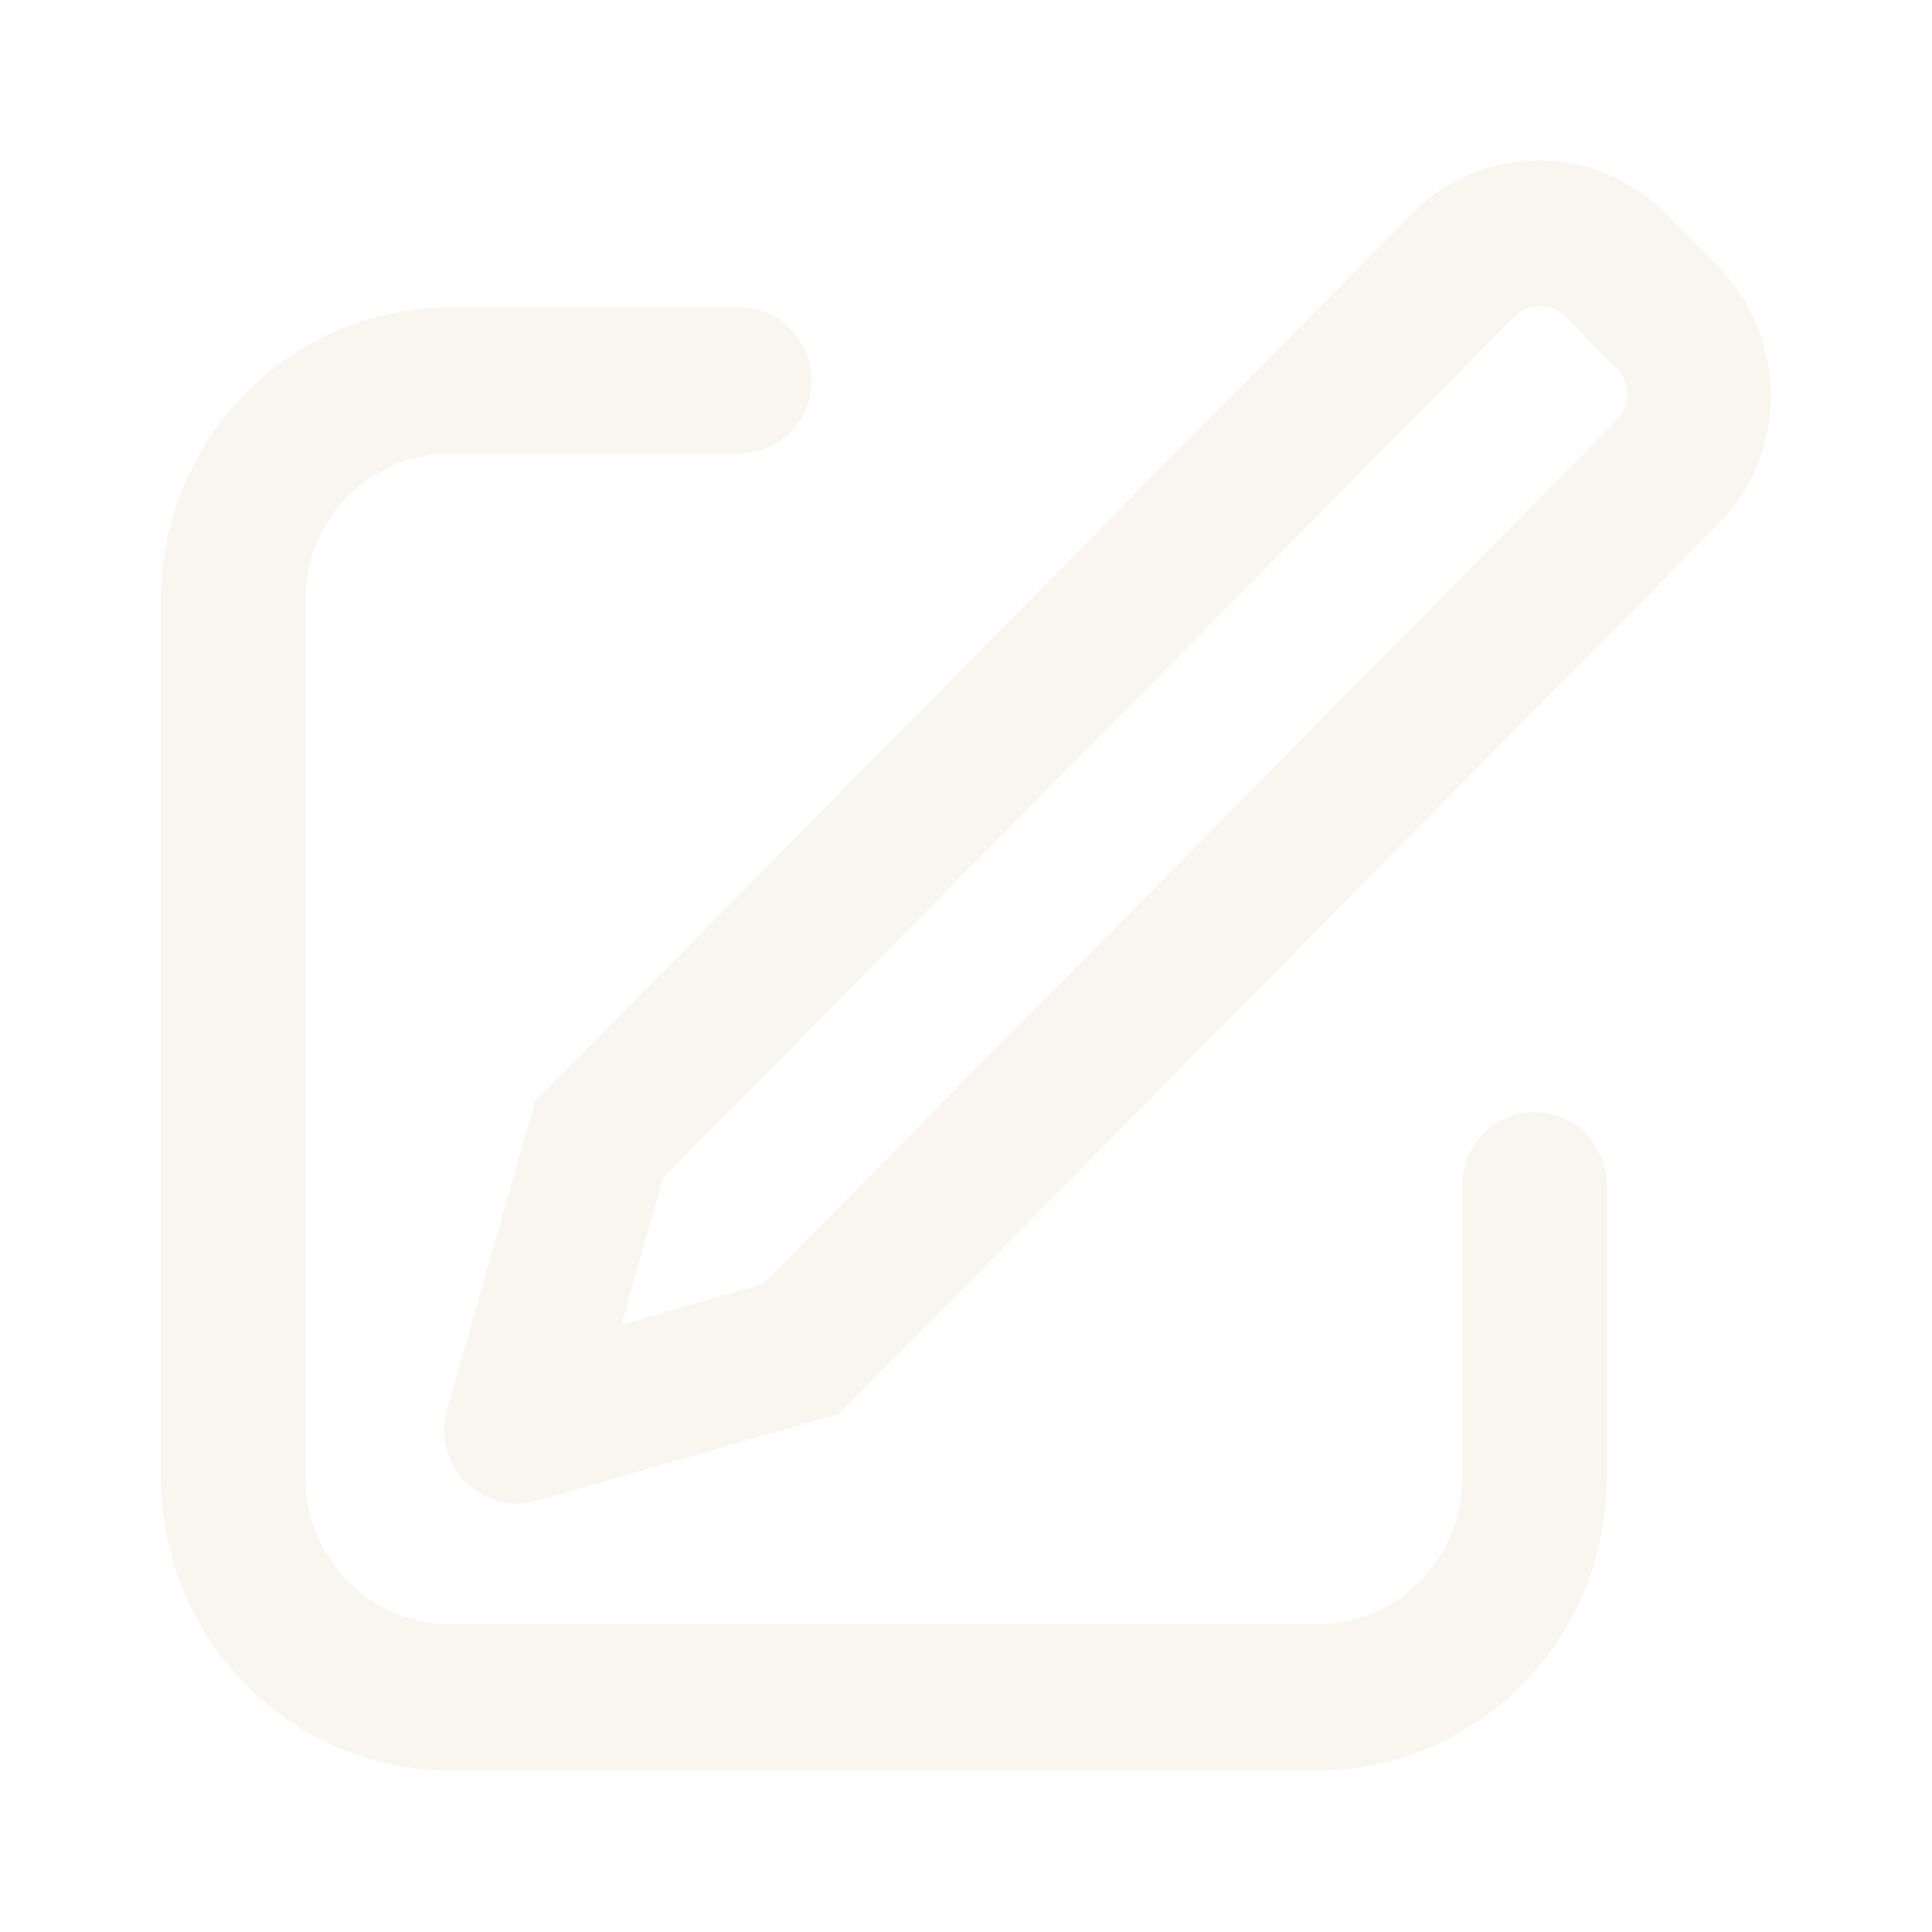
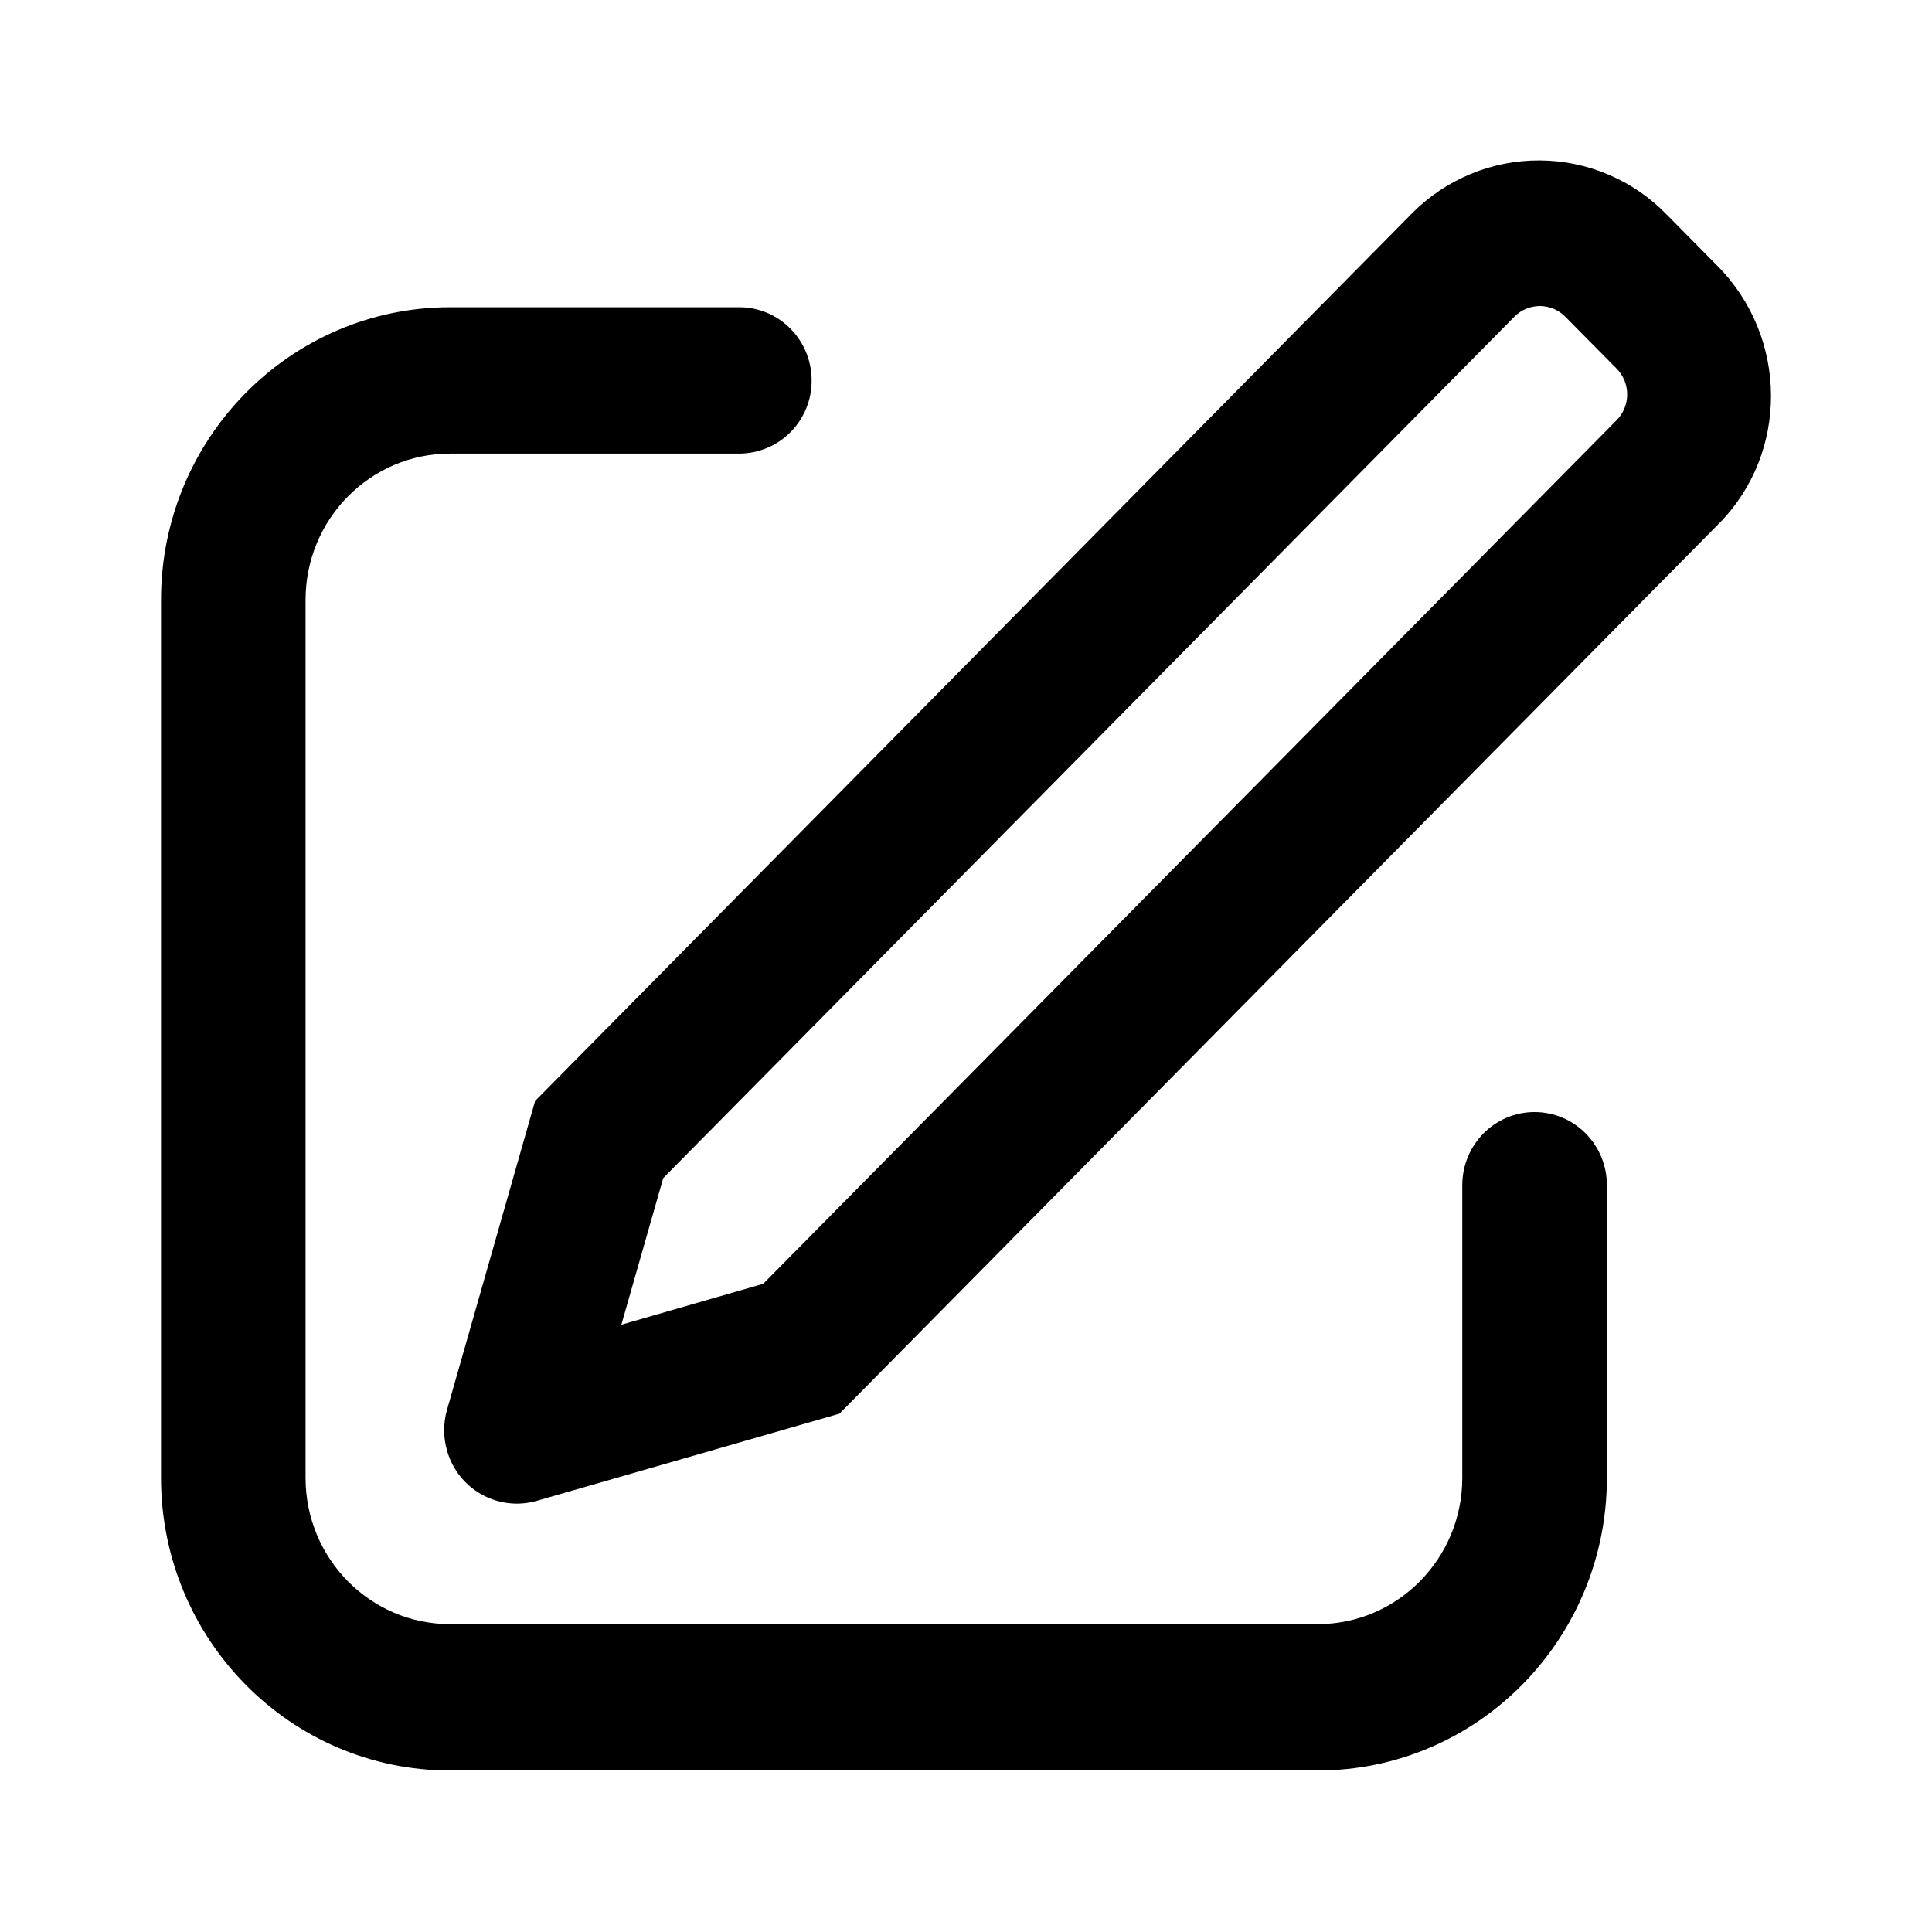
<svg xmlns="http://www.w3.org/2000/svg" width="32" height="32" viewBox="0 0 32 32" fill="none">
-   <path d="M10.293 21.941L12.641 21.264L26.779 6.957C26.89 6.843 26.952 6.69 26.951 6.53C26.951 6.37 26.887 6.217 26.775 6.104L25.928 5.248C25.873 5.192 25.808 5.147 25.736 5.116C25.663 5.086 25.586 5.07 25.508 5.069C25.429 5.069 25.351 5.084 25.279 5.114C25.206 5.144 25.14 5.188 25.085 5.244L10.985 19.513L10.292 21.94L10.293 21.941ZM27.604 3.552L28.451 4.409C29.619 5.592 29.629 7.5 28.472 8.671L13.904 23.415L8.885 24.86C8.579 24.946 8.251 24.907 7.974 24.751C7.696 24.595 7.492 24.336 7.405 24.029C7.341 23.809 7.34 23.575 7.403 23.355L8.863 18.235L23.392 3.529C23.668 3.251 23.997 3.031 24.36 2.881C24.722 2.731 25.11 2.655 25.502 2.657C25.895 2.659 26.282 2.739 26.643 2.893C27.004 3.046 27.331 3.271 27.604 3.552ZM12.245 5.089C12.907 5.089 13.443 5.632 13.443 6.301C13.444 6.46 13.414 6.616 13.354 6.763C13.294 6.91 13.206 7.043 13.095 7.156C12.984 7.268 12.852 7.358 12.706 7.419C12.56 7.48 12.403 7.512 12.245 7.513H7.456C6.133 7.513 5.061 8.599 5.061 9.936V24.477C5.061 25.816 6.133 26.901 7.456 26.901H21.824C23.147 26.901 24.22 25.816 24.22 24.477V19.631C24.22 18.961 24.756 18.419 25.417 18.419C26.079 18.419 26.615 18.961 26.615 19.632V24.477C26.615 27.155 24.469 29.325 21.824 29.325H7.456C4.811 29.325 2.667 27.155 2.667 24.477V9.936C2.667 7.26 4.811 5.089 7.456 5.089H12.245Z" fill="#F9F6F0" />
+   <path d="M10.293 21.941L12.641 21.264L26.779 6.957C26.89 6.843 26.952 6.69 26.951 6.53C26.951 6.37 26.887 6.217 26.775 6.104L25.928 5.248C25.873 5.192 25.808 5.147 25.736 5.116C25.663 5.086 25.586 5.07 25.508 5.069C25.429 5.069 25.351 5.084 25.279 5.114C25.206 5.144 25.14 5.188 25.085 5.244L10.985 19.513L10.292 21.94L10.293 21.941ZM27.604 3.552L28.451 4.409C29.619 5.592 29.629 7.5 28.472 8.671L13.904 23.415L8.885 24.86C8.579 24.946 8.251 24.907 7.974 24.751C7.696 24.595 7.492 24.336 7.405 24.029C7.341 23.809 7.34 23.575 7.403 23.355L8.863 18.235L23.392 3.529C23.668 3.251 23.997 3.031 24.36 2.881C24.722 2.731 25.11 2.655 25.502 2.657C25.895 2.659 26.282 2.739 26.643 2.893C27.004 3.046 27.331 3.271 27.604 3.552ZM12.245 5.089C12.907 5.089 13.443 5.632 13.443 6.301C13.444 6.46 13.414 6.616 13.354 6.763C13.294 6.91 13.206 7.043 13.095 7.156C12.984 7.268 12.852 7.358 12.706 7.419C12.56 7.48 12.403 7.512 12.245 7.513H7.456C6.133 7.513 5.061 8.599 5.061 9.936V24.477C5.061 25.816 6.133 26.901 7.456 26.901H21.824C23.147 26.901 24.22 25.816 24.22 24.477V19.631C24.22 18.961 24.756 18.419 25.417 18.419C26.079 18.419 26.615 18.961 26.615 19.632V24.477C26.615 27.155 24.469 29.325 21.824 29.325H7.456C4.811 29.325 2.667 27.155 2.667 24.477V9.936C2.667 7.26 4.811 5.089 7.456 5.089H12.245Z" fill="currentColor" />
</svg>
